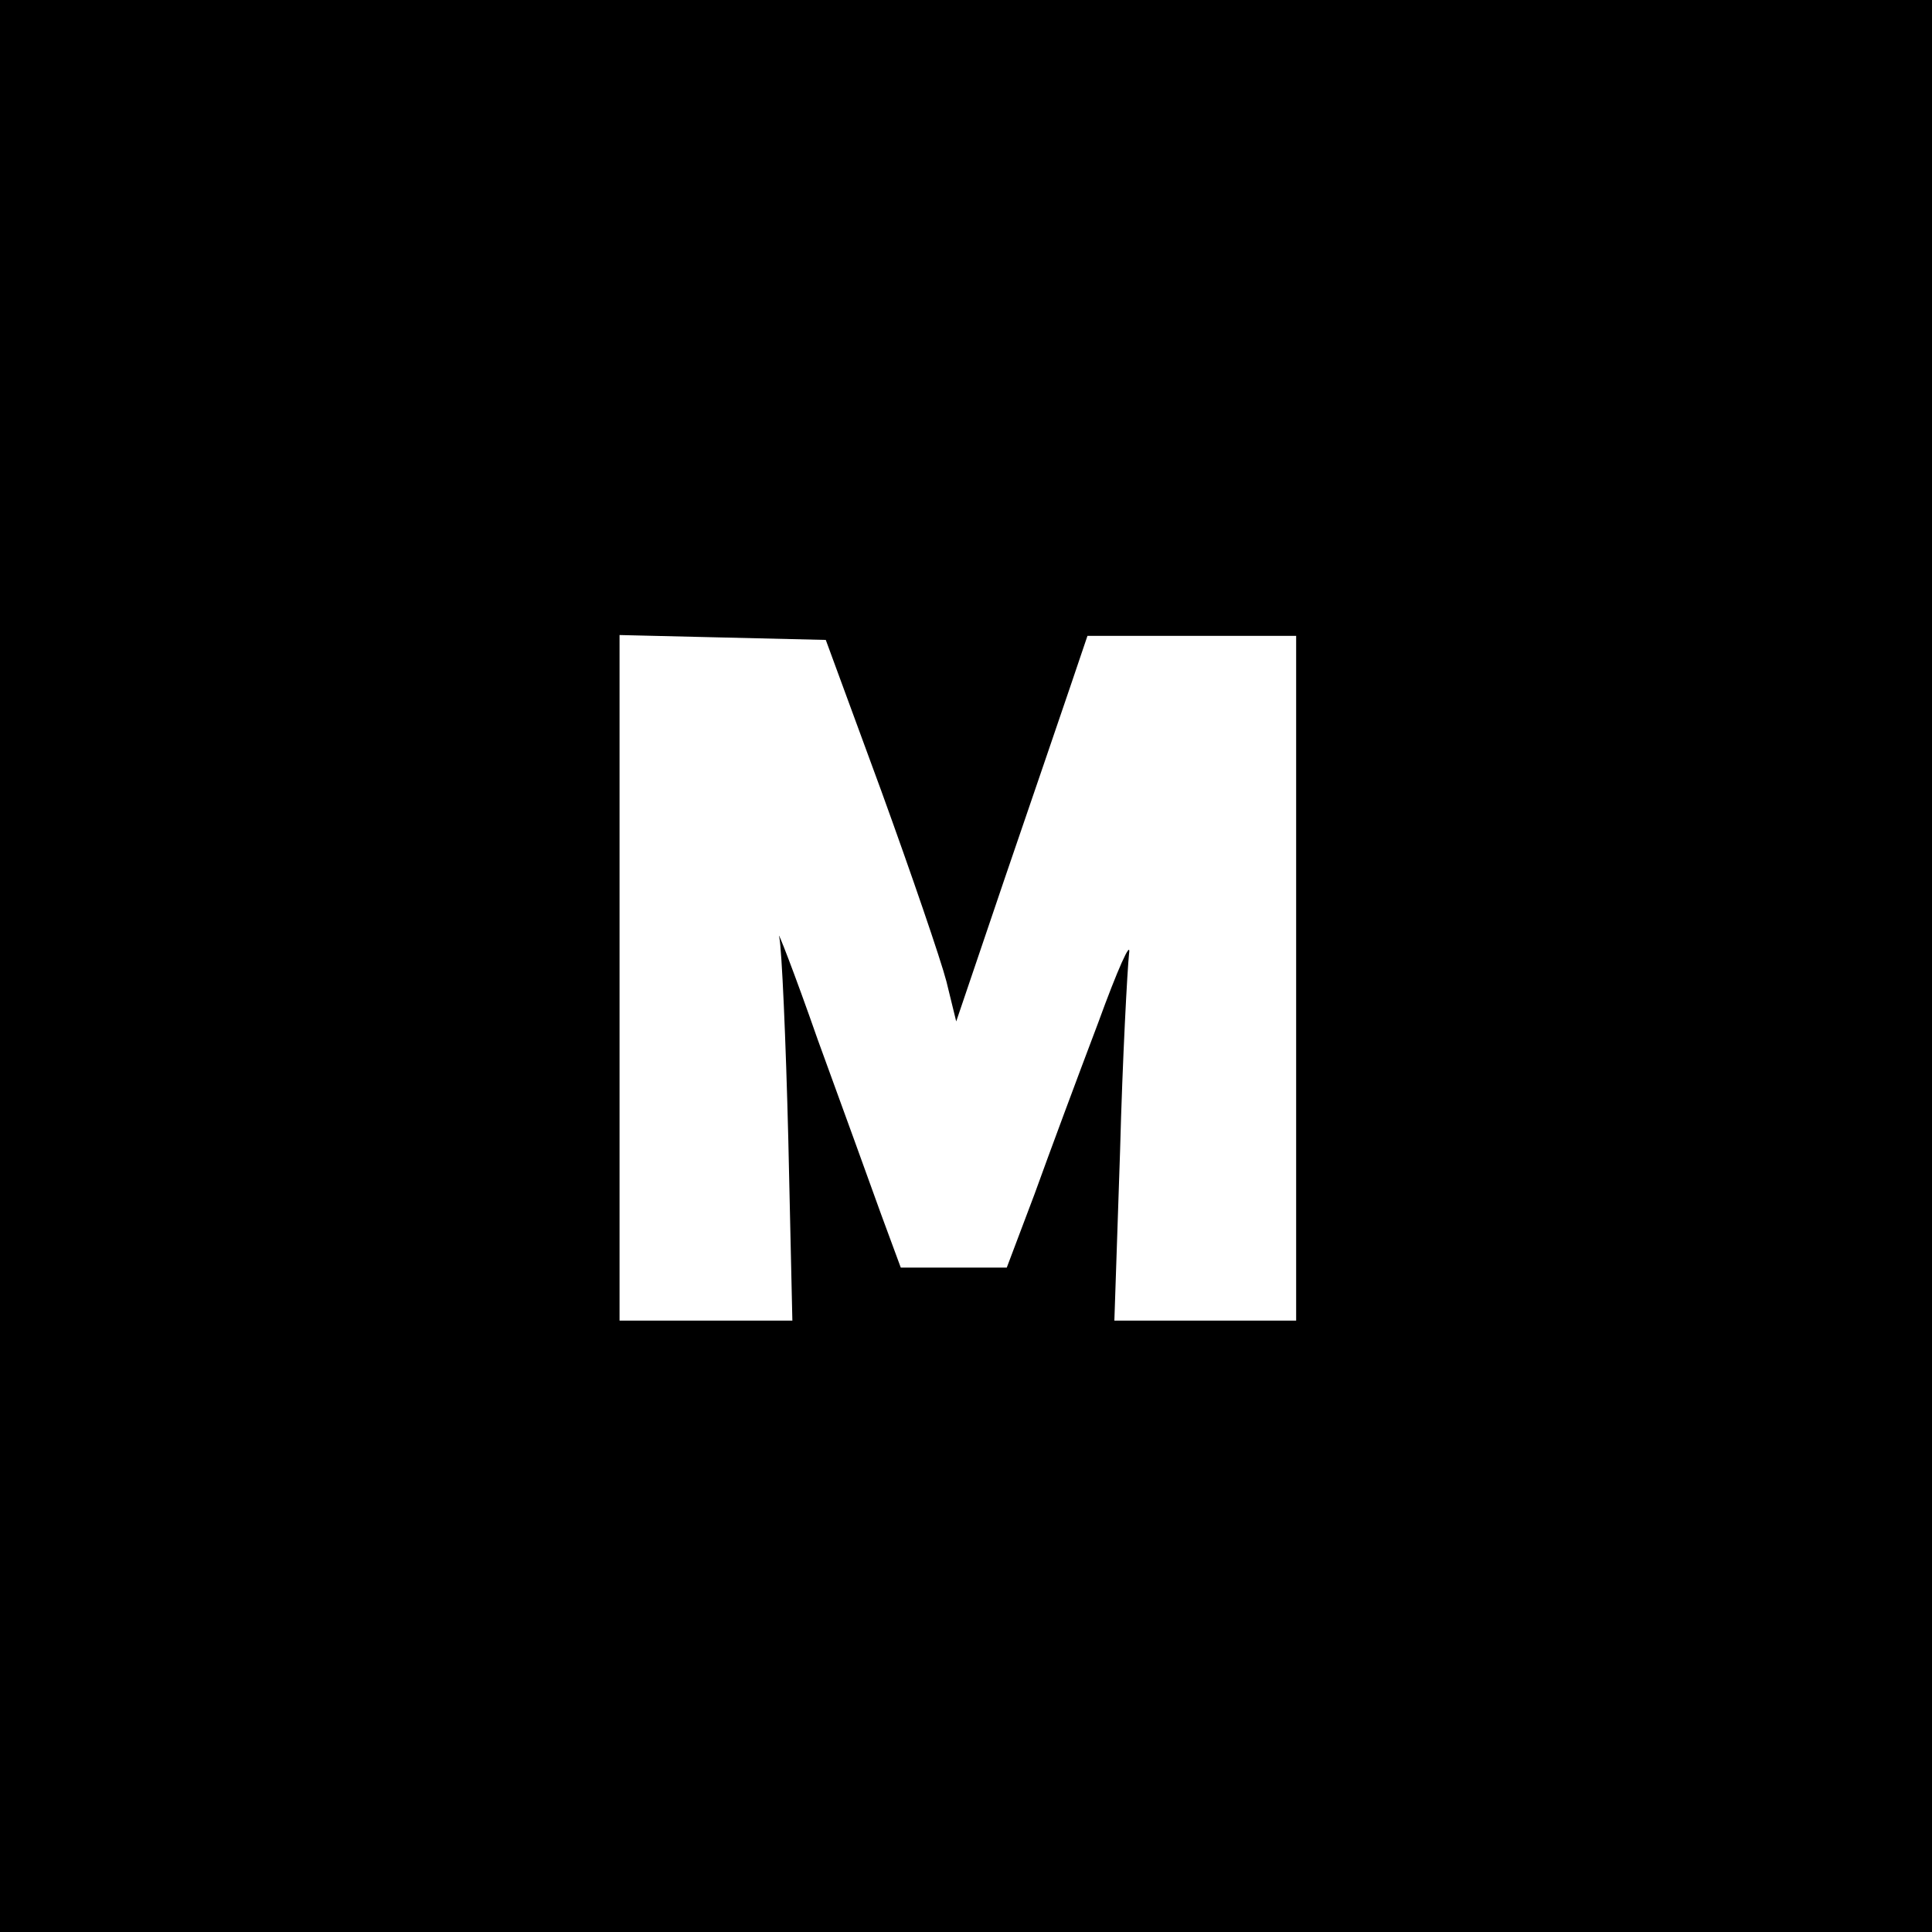
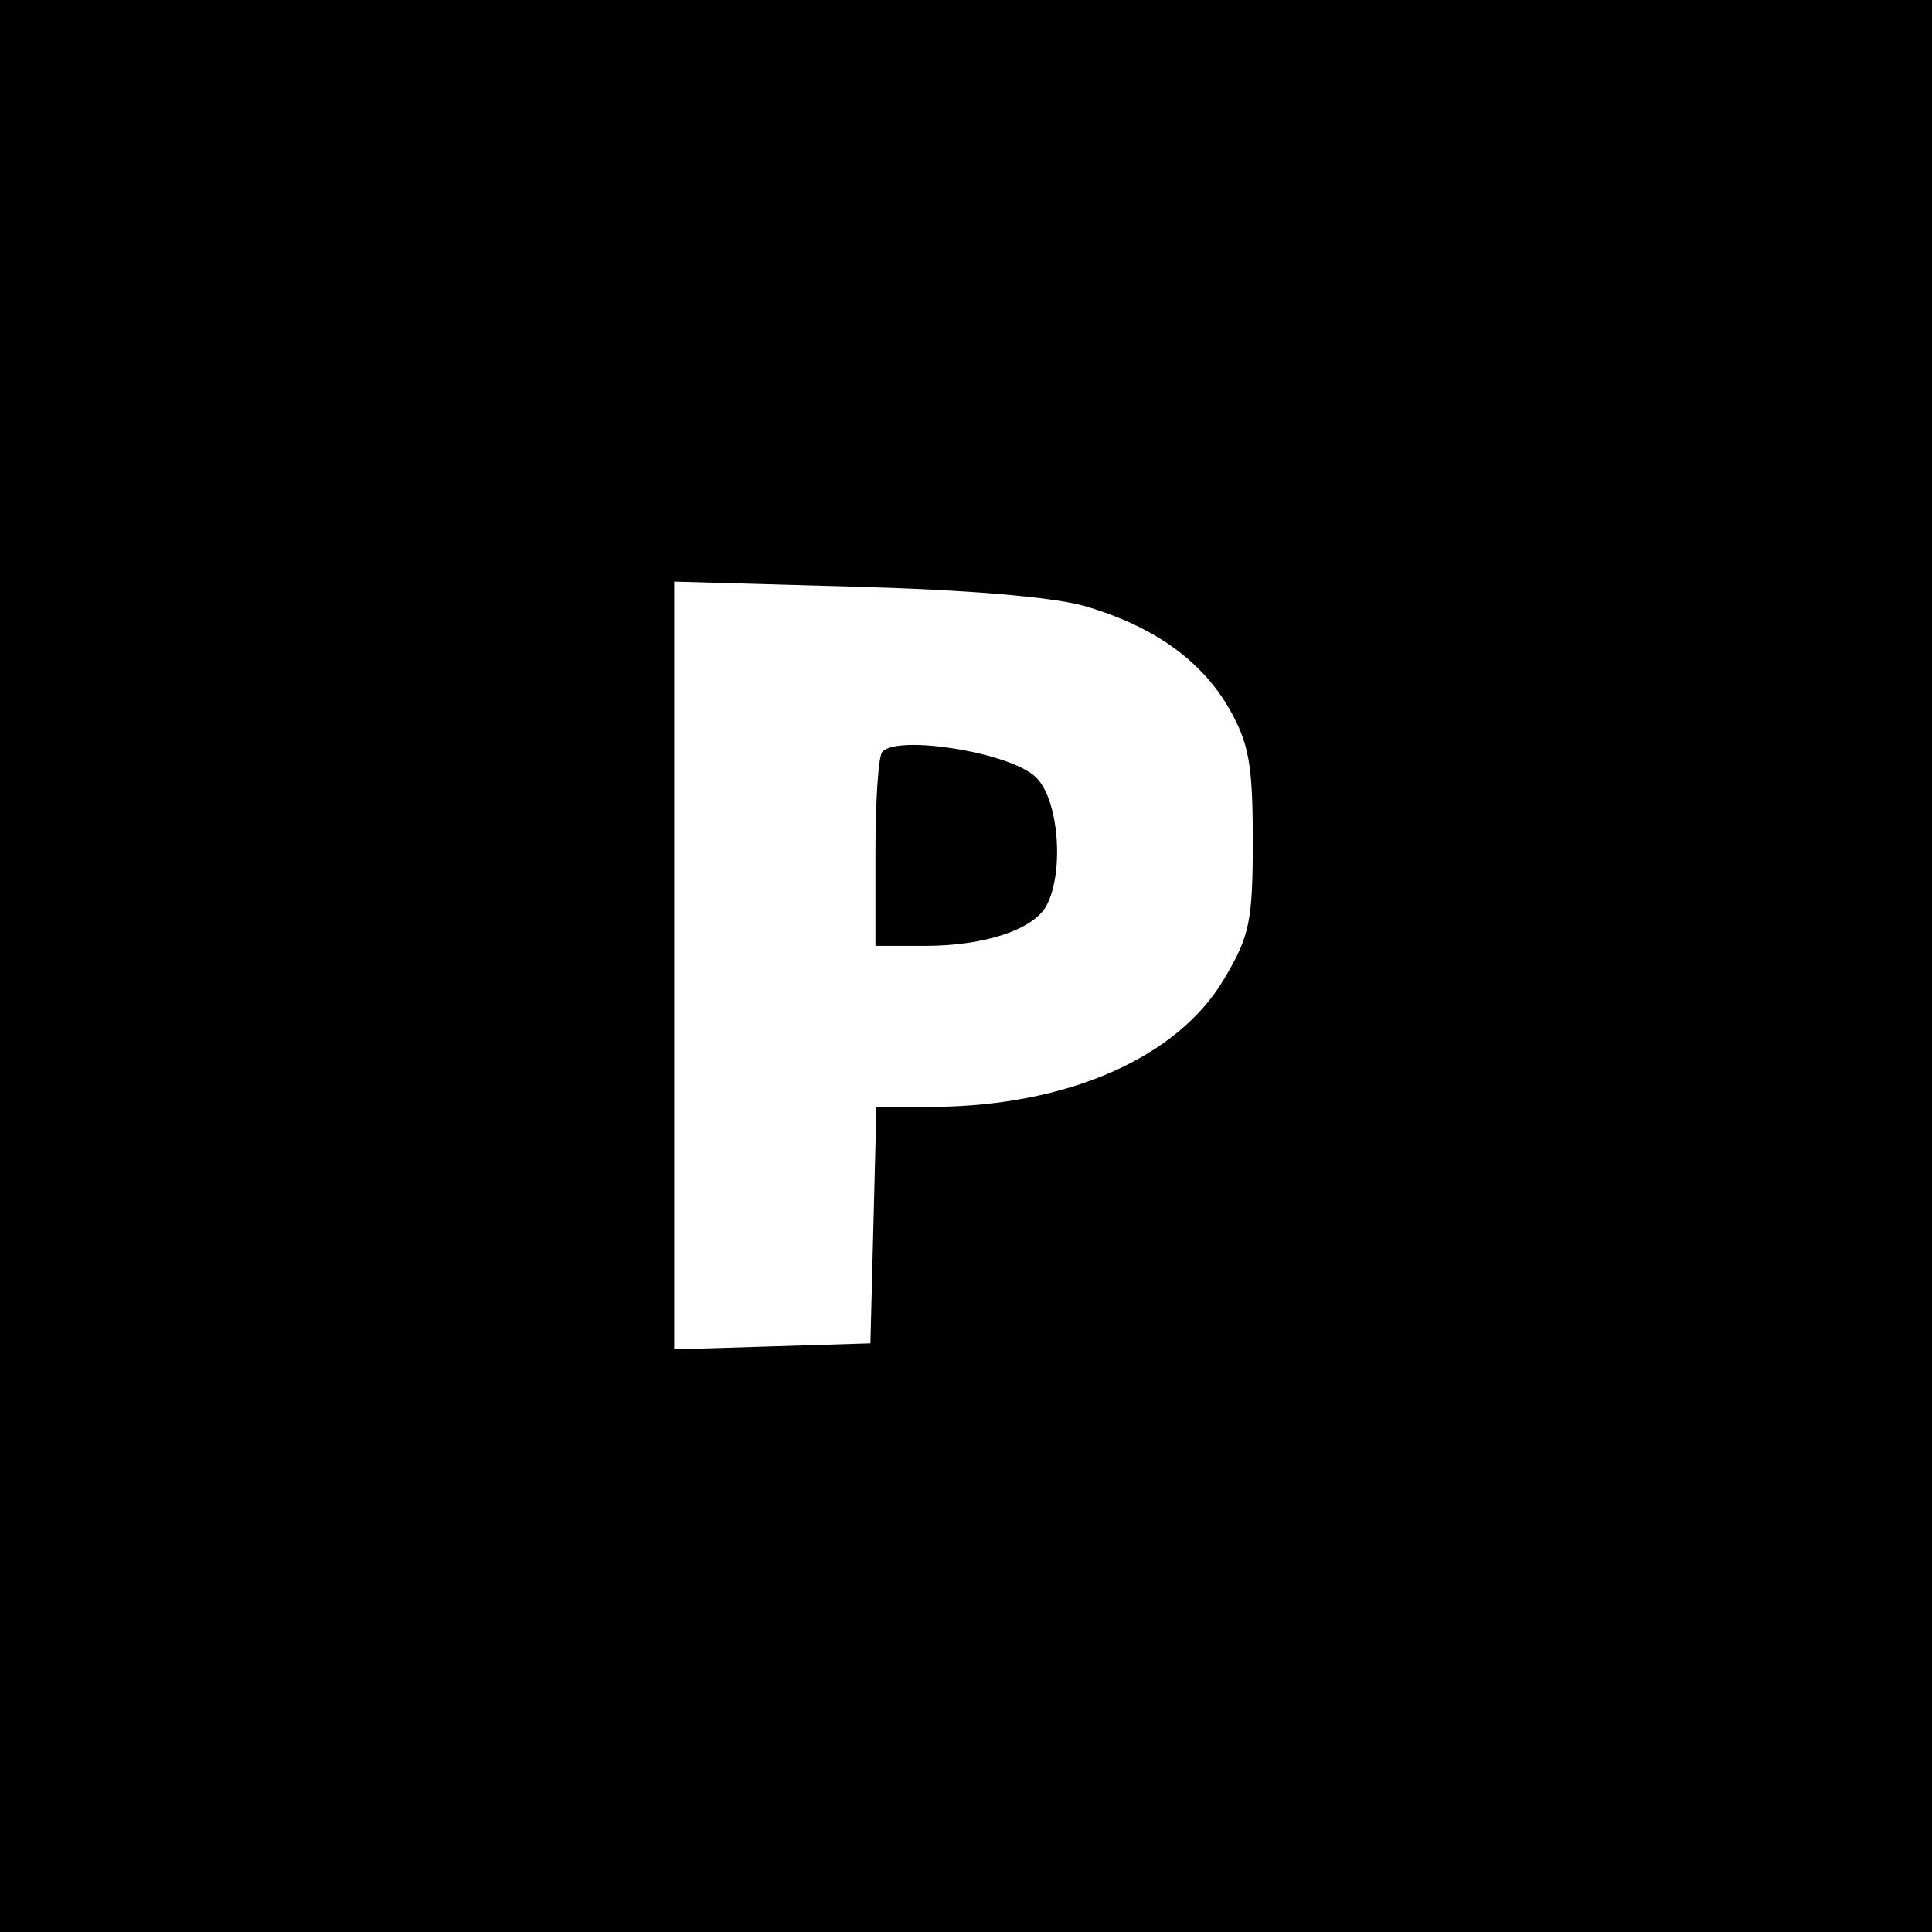
- <svg xmlns="http://www.w3.org/2000/svg" version="1.0" width="237pt" height="237pt" viewBox="0 0 237 237" preserveAspectRatio="xMidYMid meet">
-   <g transform="translate(0,237) scale(0.1,-0.1)" fill="#000000" stroke="none">
-     <path d="M0 1185 l0 -1185 1185 0 1185 0 0 1185 0 1185 -1185 0 -1185 0 0 -1185z m1081 215 c37 -102 73 -207 80 -234 l12 -49 59 174 c33 96 69 202 81 237 l21 62 128 0 128 0 0 -420 0 -420 -111 0 -112 0 7 208 c3 114 9 223 11 242 3 19 -14 -19 -38 -85 -25 -66 -60 -160 -78 -210 l-34 -90 -65 0 -65 0 -24 65 c-13 36 -48 133 -78 215 -29 83 -51 139 -47 125 3 -14 8 -125 11 -247 l5 -223 -106 0 -106 0 0 420 0 421 126 -3 127 -3 68 -185z" />
+ <svg xmlns="http://www.w3.org/2000/svg" version="1.0" width="192pt" height="192pt" viewBox="0 0 192 192" preserveAspectRatio="xMidYMid meet">
+   <g transform="translate(0,192) scale(0.1,-0.1)" fill="#000000" stroke="none">
+     <path d="M0 960 l0 -960 960 0 960 0 0 960 0 960 -960 0 -960 0 0 -960z m1077 358 c69 -20 117 -54 145 -103 19 -34 23 -54 23 -130 0 -80 -3 -95 -28 -137 -46 -79 -156 -127 -289 -128 l-57 0 -3 -117 -3 -118 -97 -3 -98 -3 0 382 0 381 178 -5 c111 -3 196 -10 229 -19z" />
+     <path d="M877 1173 c-4 -3 -7 -48 -7 -100 l0 -93 49 0 c59 0 108 16 121 40 18 34 12 107 -11 128 -25 24 -136 42 -152 25z" />
  </g>
</svg>
